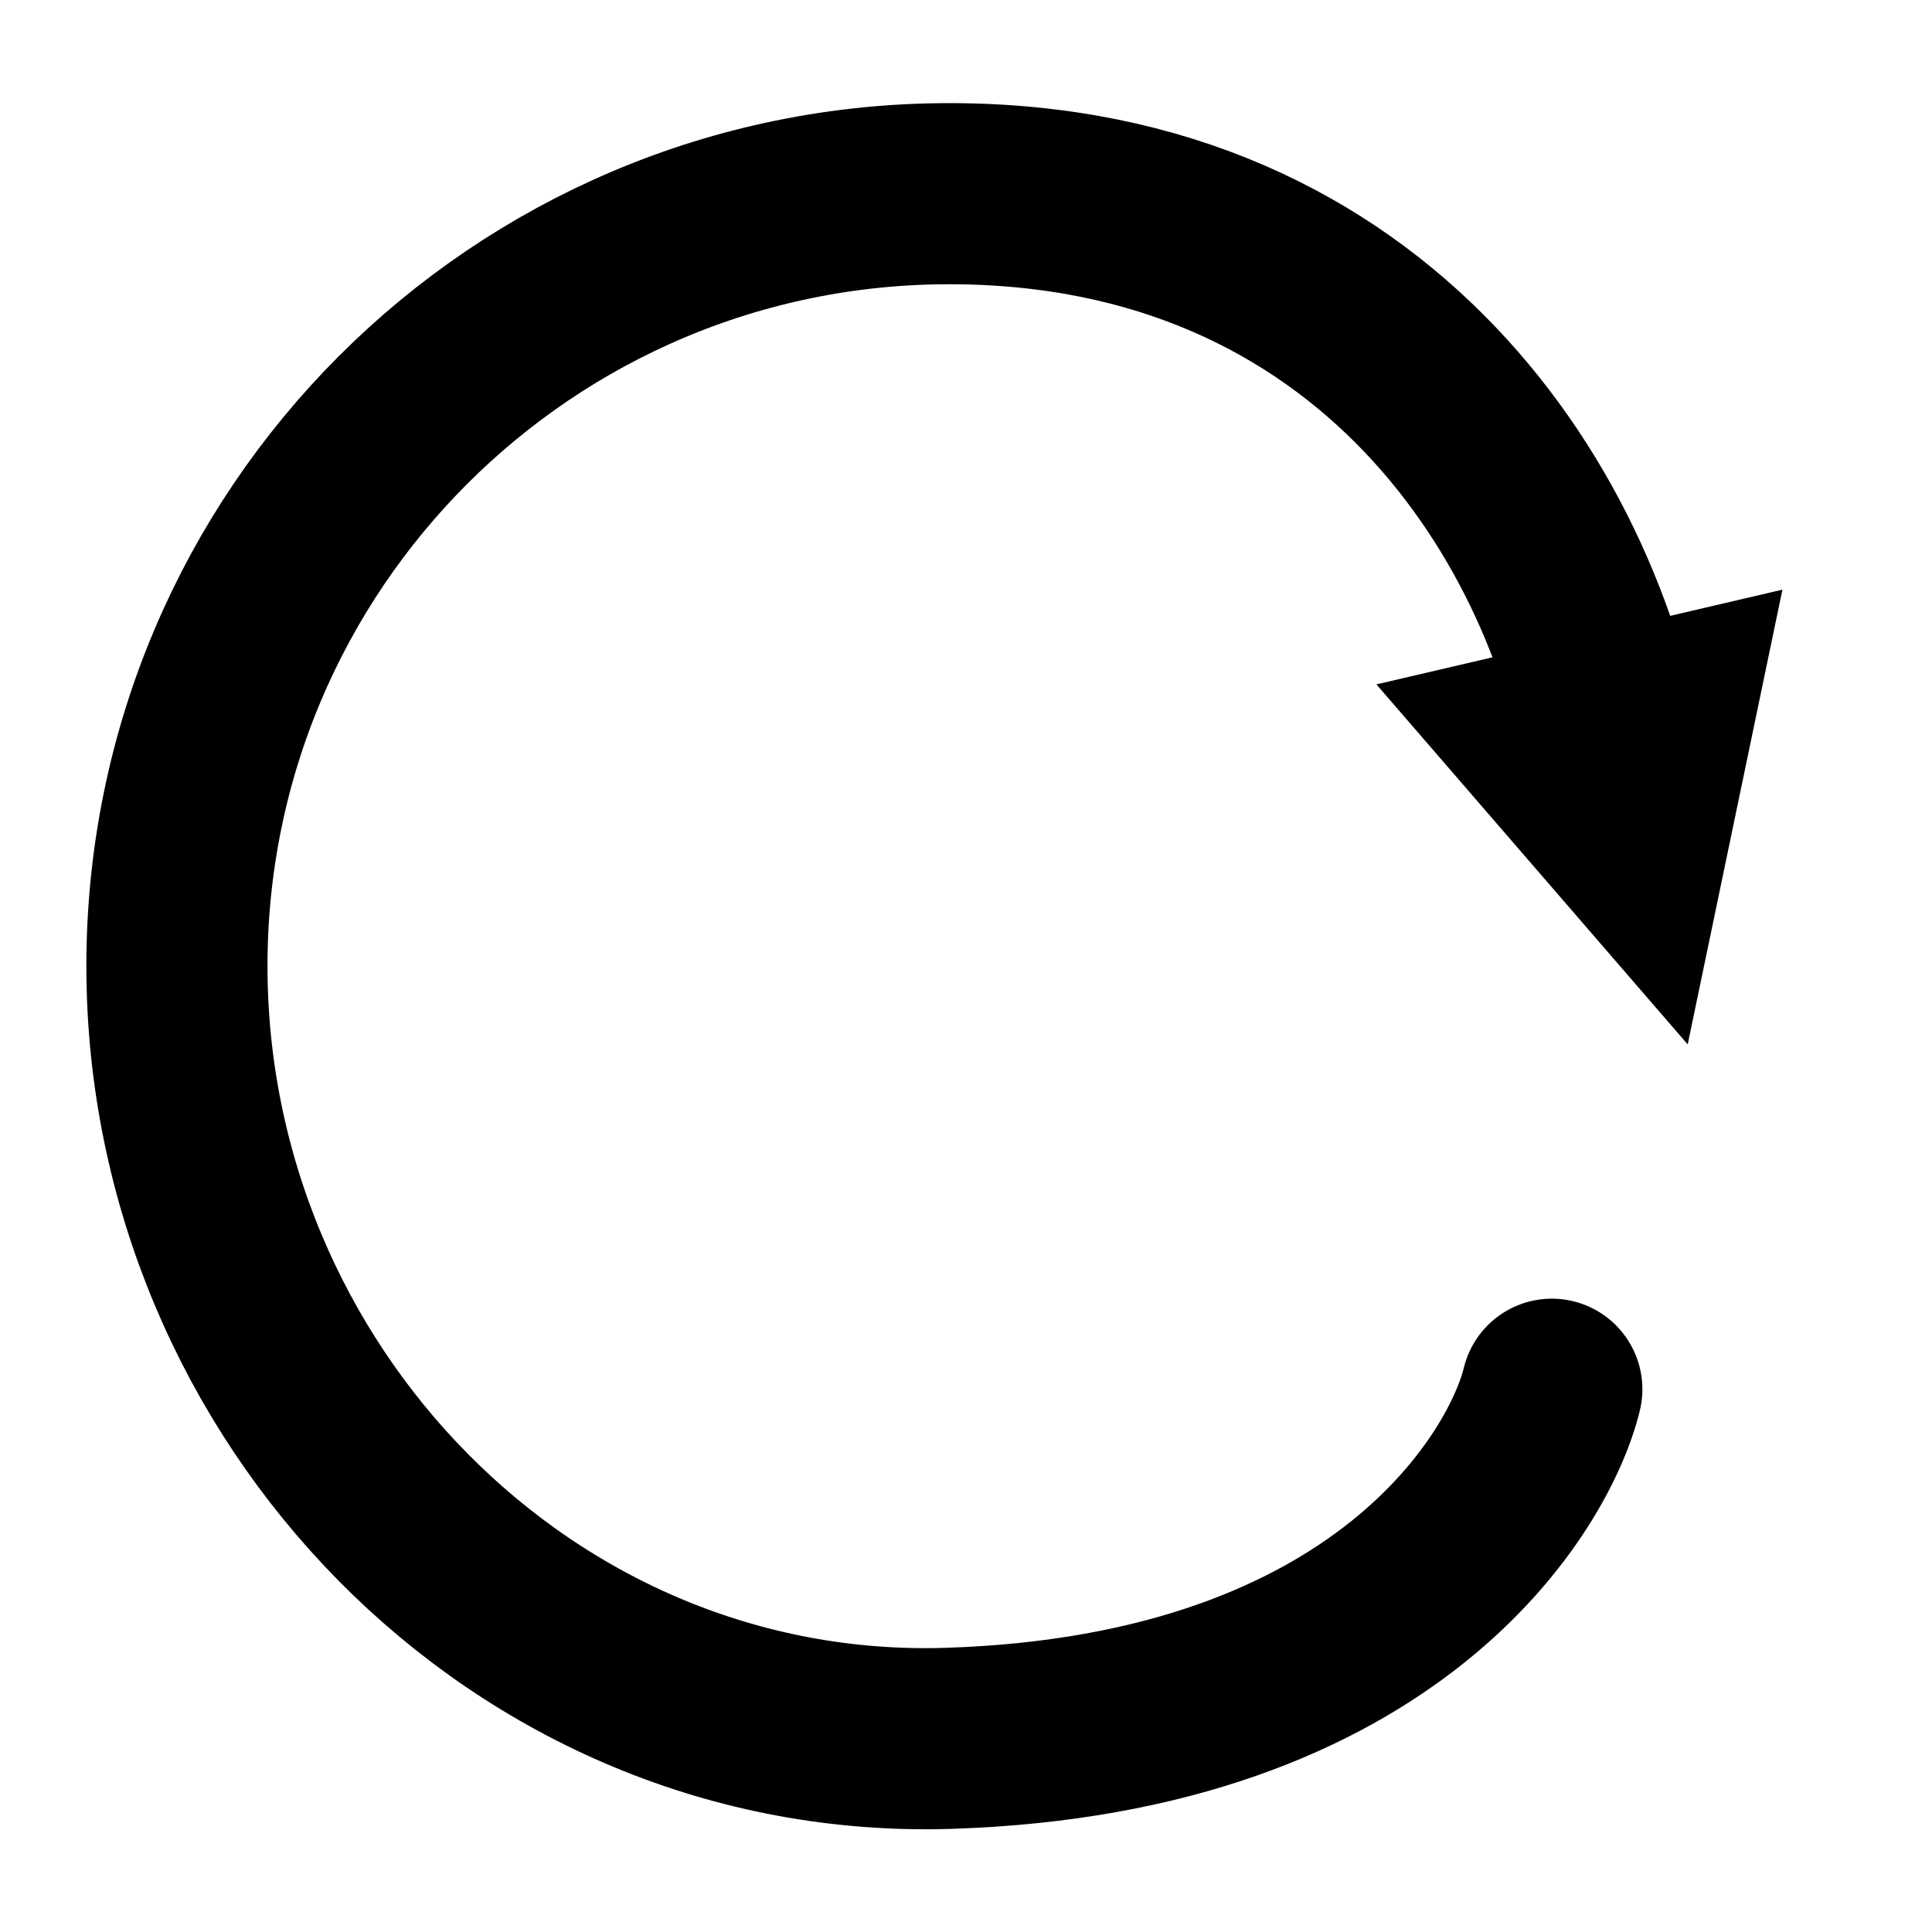
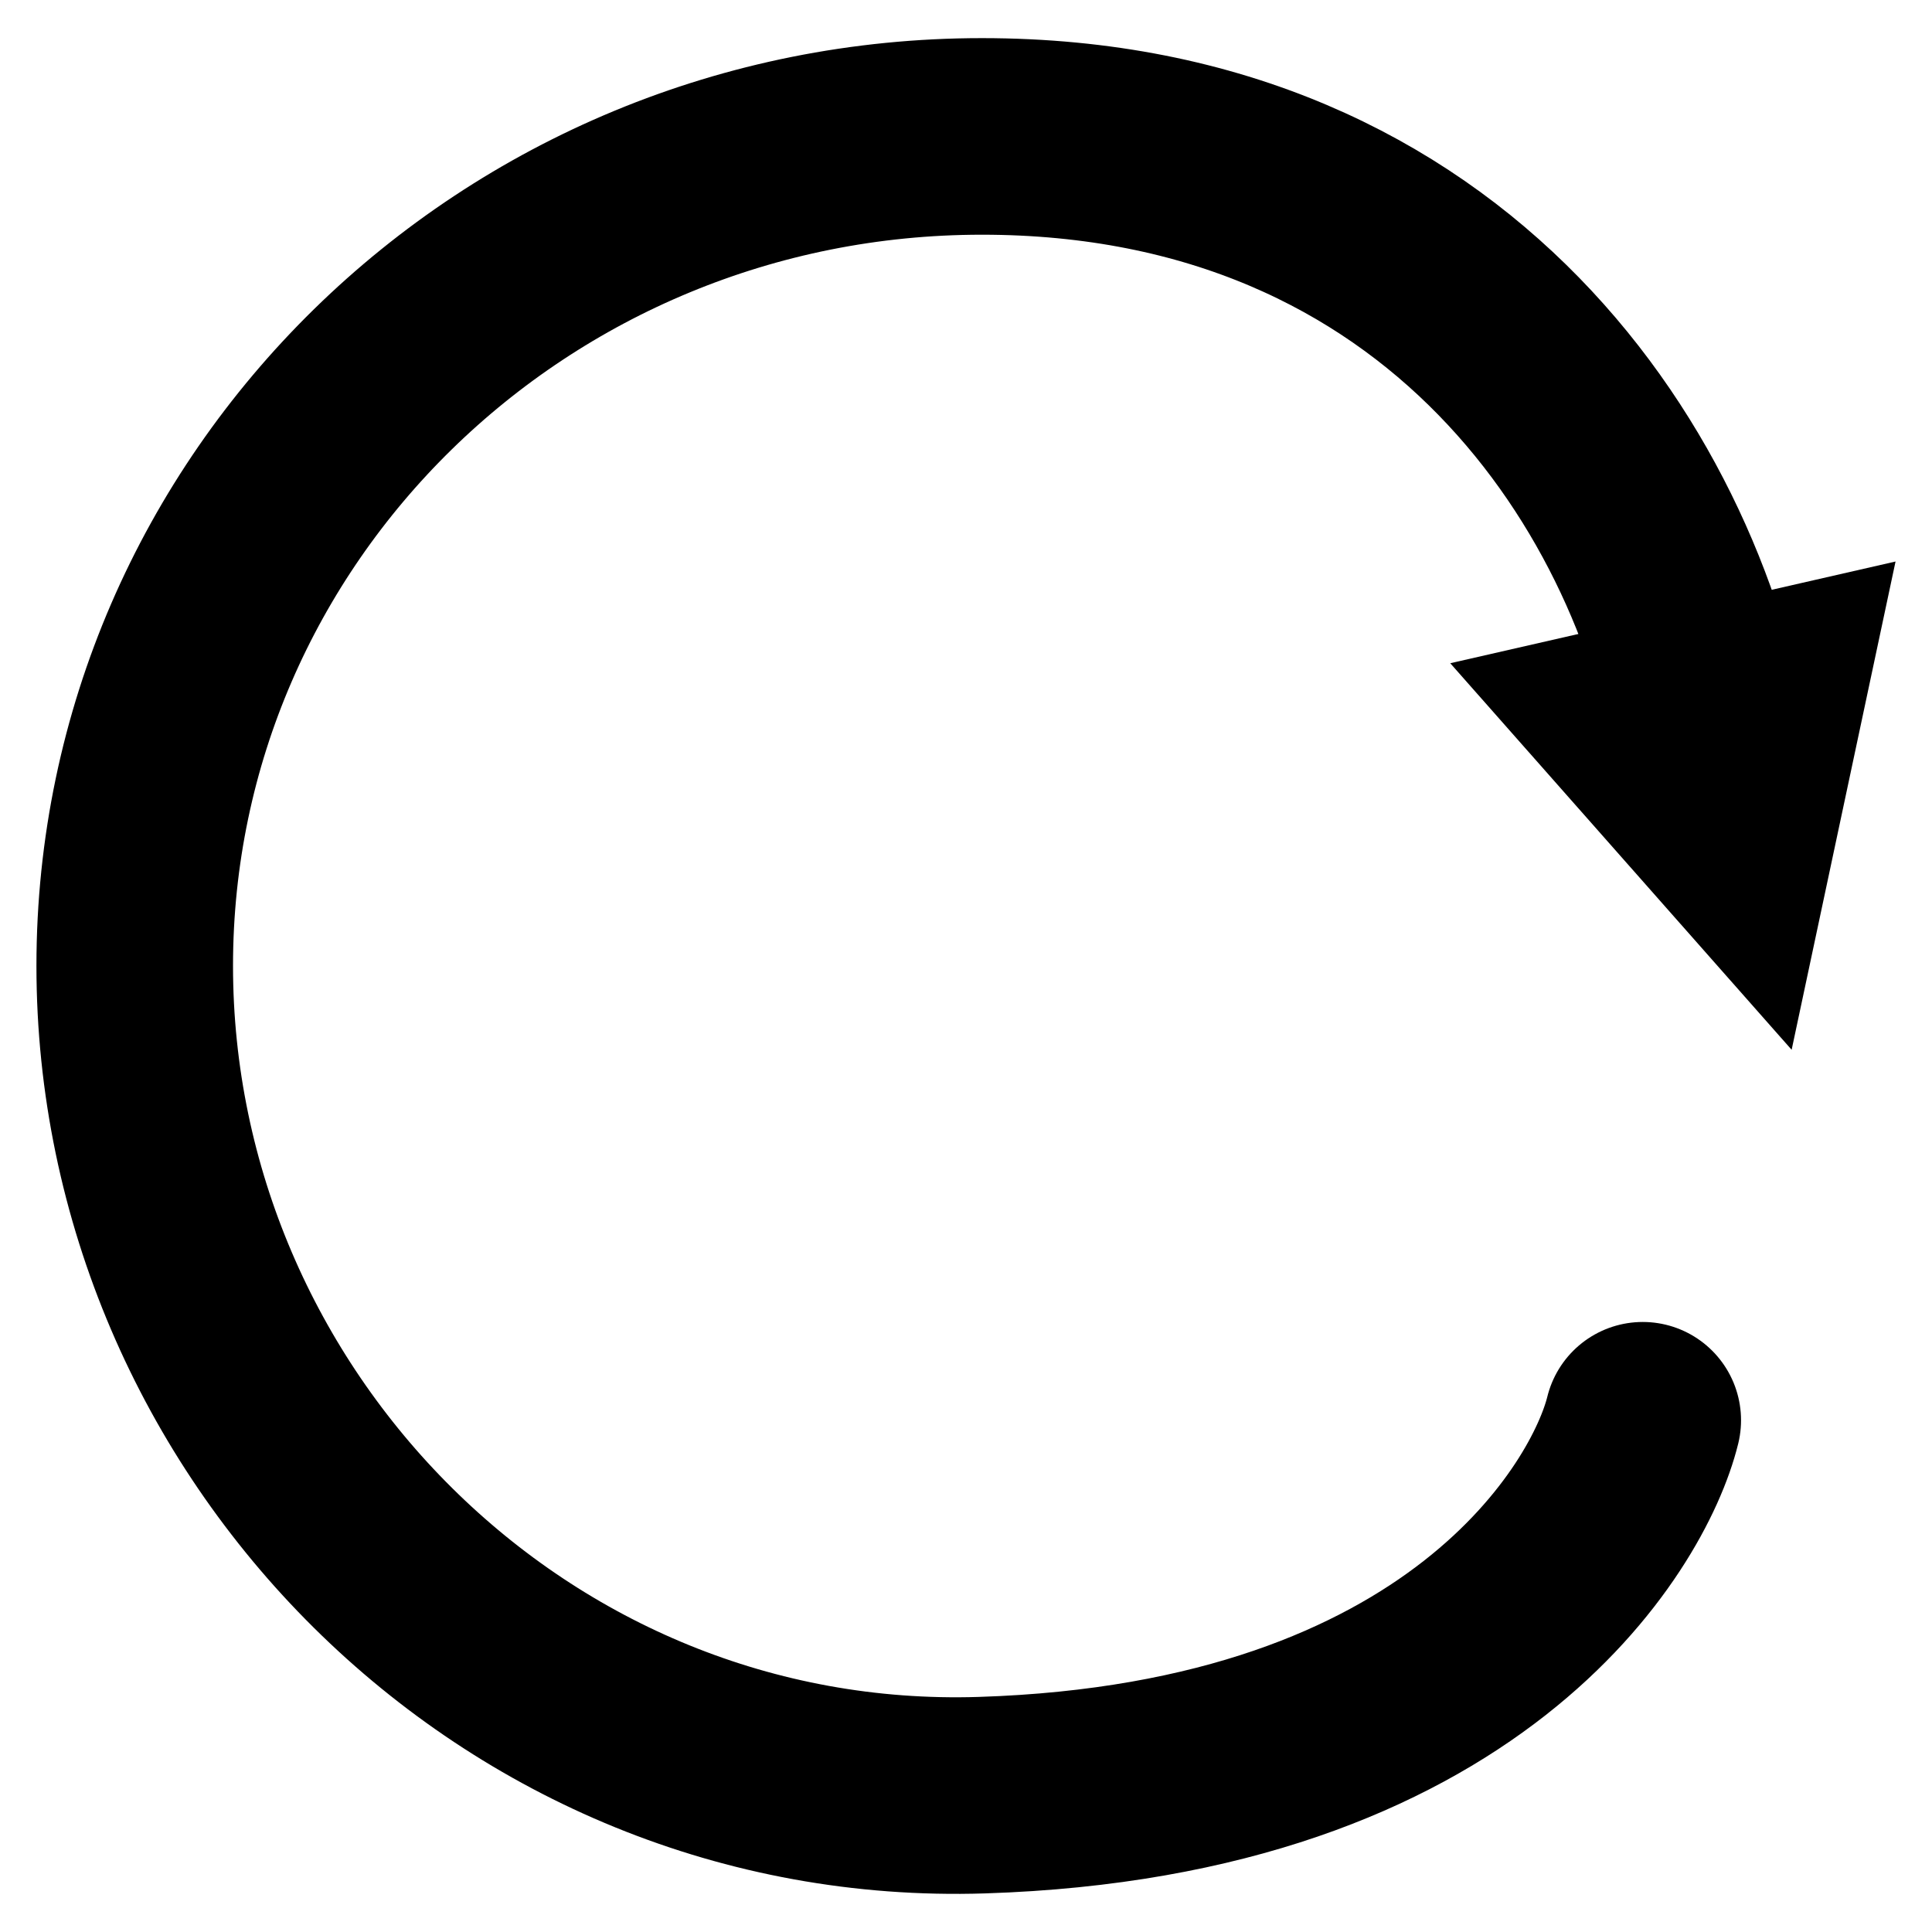
<svg xmlns="http://www.w3.org/2000/svg" width="64px" height="64px" viewBox="0 0 64 64" version="1.1" id="SVGRoot">
  <defs id="defs815" />
  <g id="layer1">
-     <path style="fill:none;fill-opacity:1;stroke:#000000;stroke-width:6;stroke-linecap:round;stroke-linejoin:miter;stroke-miterlimit:4;stroke-dasharray:none;stroke-opacity:1;paint-order:normal" d="M 51.406,46.02 C 50.693,48.981 46.051,57.109 31.446,57.584 17.323,58.044 5.861,46.13 5.861,32 5.861,17.87 17.316,6.416 31.446,6.416 c 14.13,0 20.911,10.742 22.178,19.564" id="path1371" />
-     <path style="fill:#000000;fill-opacity:1;stroke:#000000;stroke-width:1px;stroke-linecap:butt;stroke-linejoin:miter;stroke-opacity:1" d="m 46.515,22.97 9.109,10.535 2.772,-13.307 z" id="path1378" />
+     <path style="fill:none;fill-opacity:1;stroke:#000000;stroke-width:6.512;stroke-linecap:round;stroke-linejoin:miter;stroke-miterlimit:4;stroke-dasharray:none;stroke-opacity:1;paint-order:normal" d="M 54.418,47.048 C 53.636,50.229 48.544,58.957 32.525,59.467 17.035,59.961 4.463,47.167 4.463,31.993 4.463,16.82 17.027,4.519 32.525,4.519 c 15.498,0 22.936,11.535 24.326,21.01" id="path1371" />
+     <path style="fill:#000000;fill-opacity:1;stroke:#000000;stroke-width:1.085px;stroke-linecap:butt;stroke-linejoin:miter;stroke-opacity:1" d="m 49.053,22.296 9.991,11.313 3.041,-14.29 z" id="path1378" />
  </g>
</svg>
